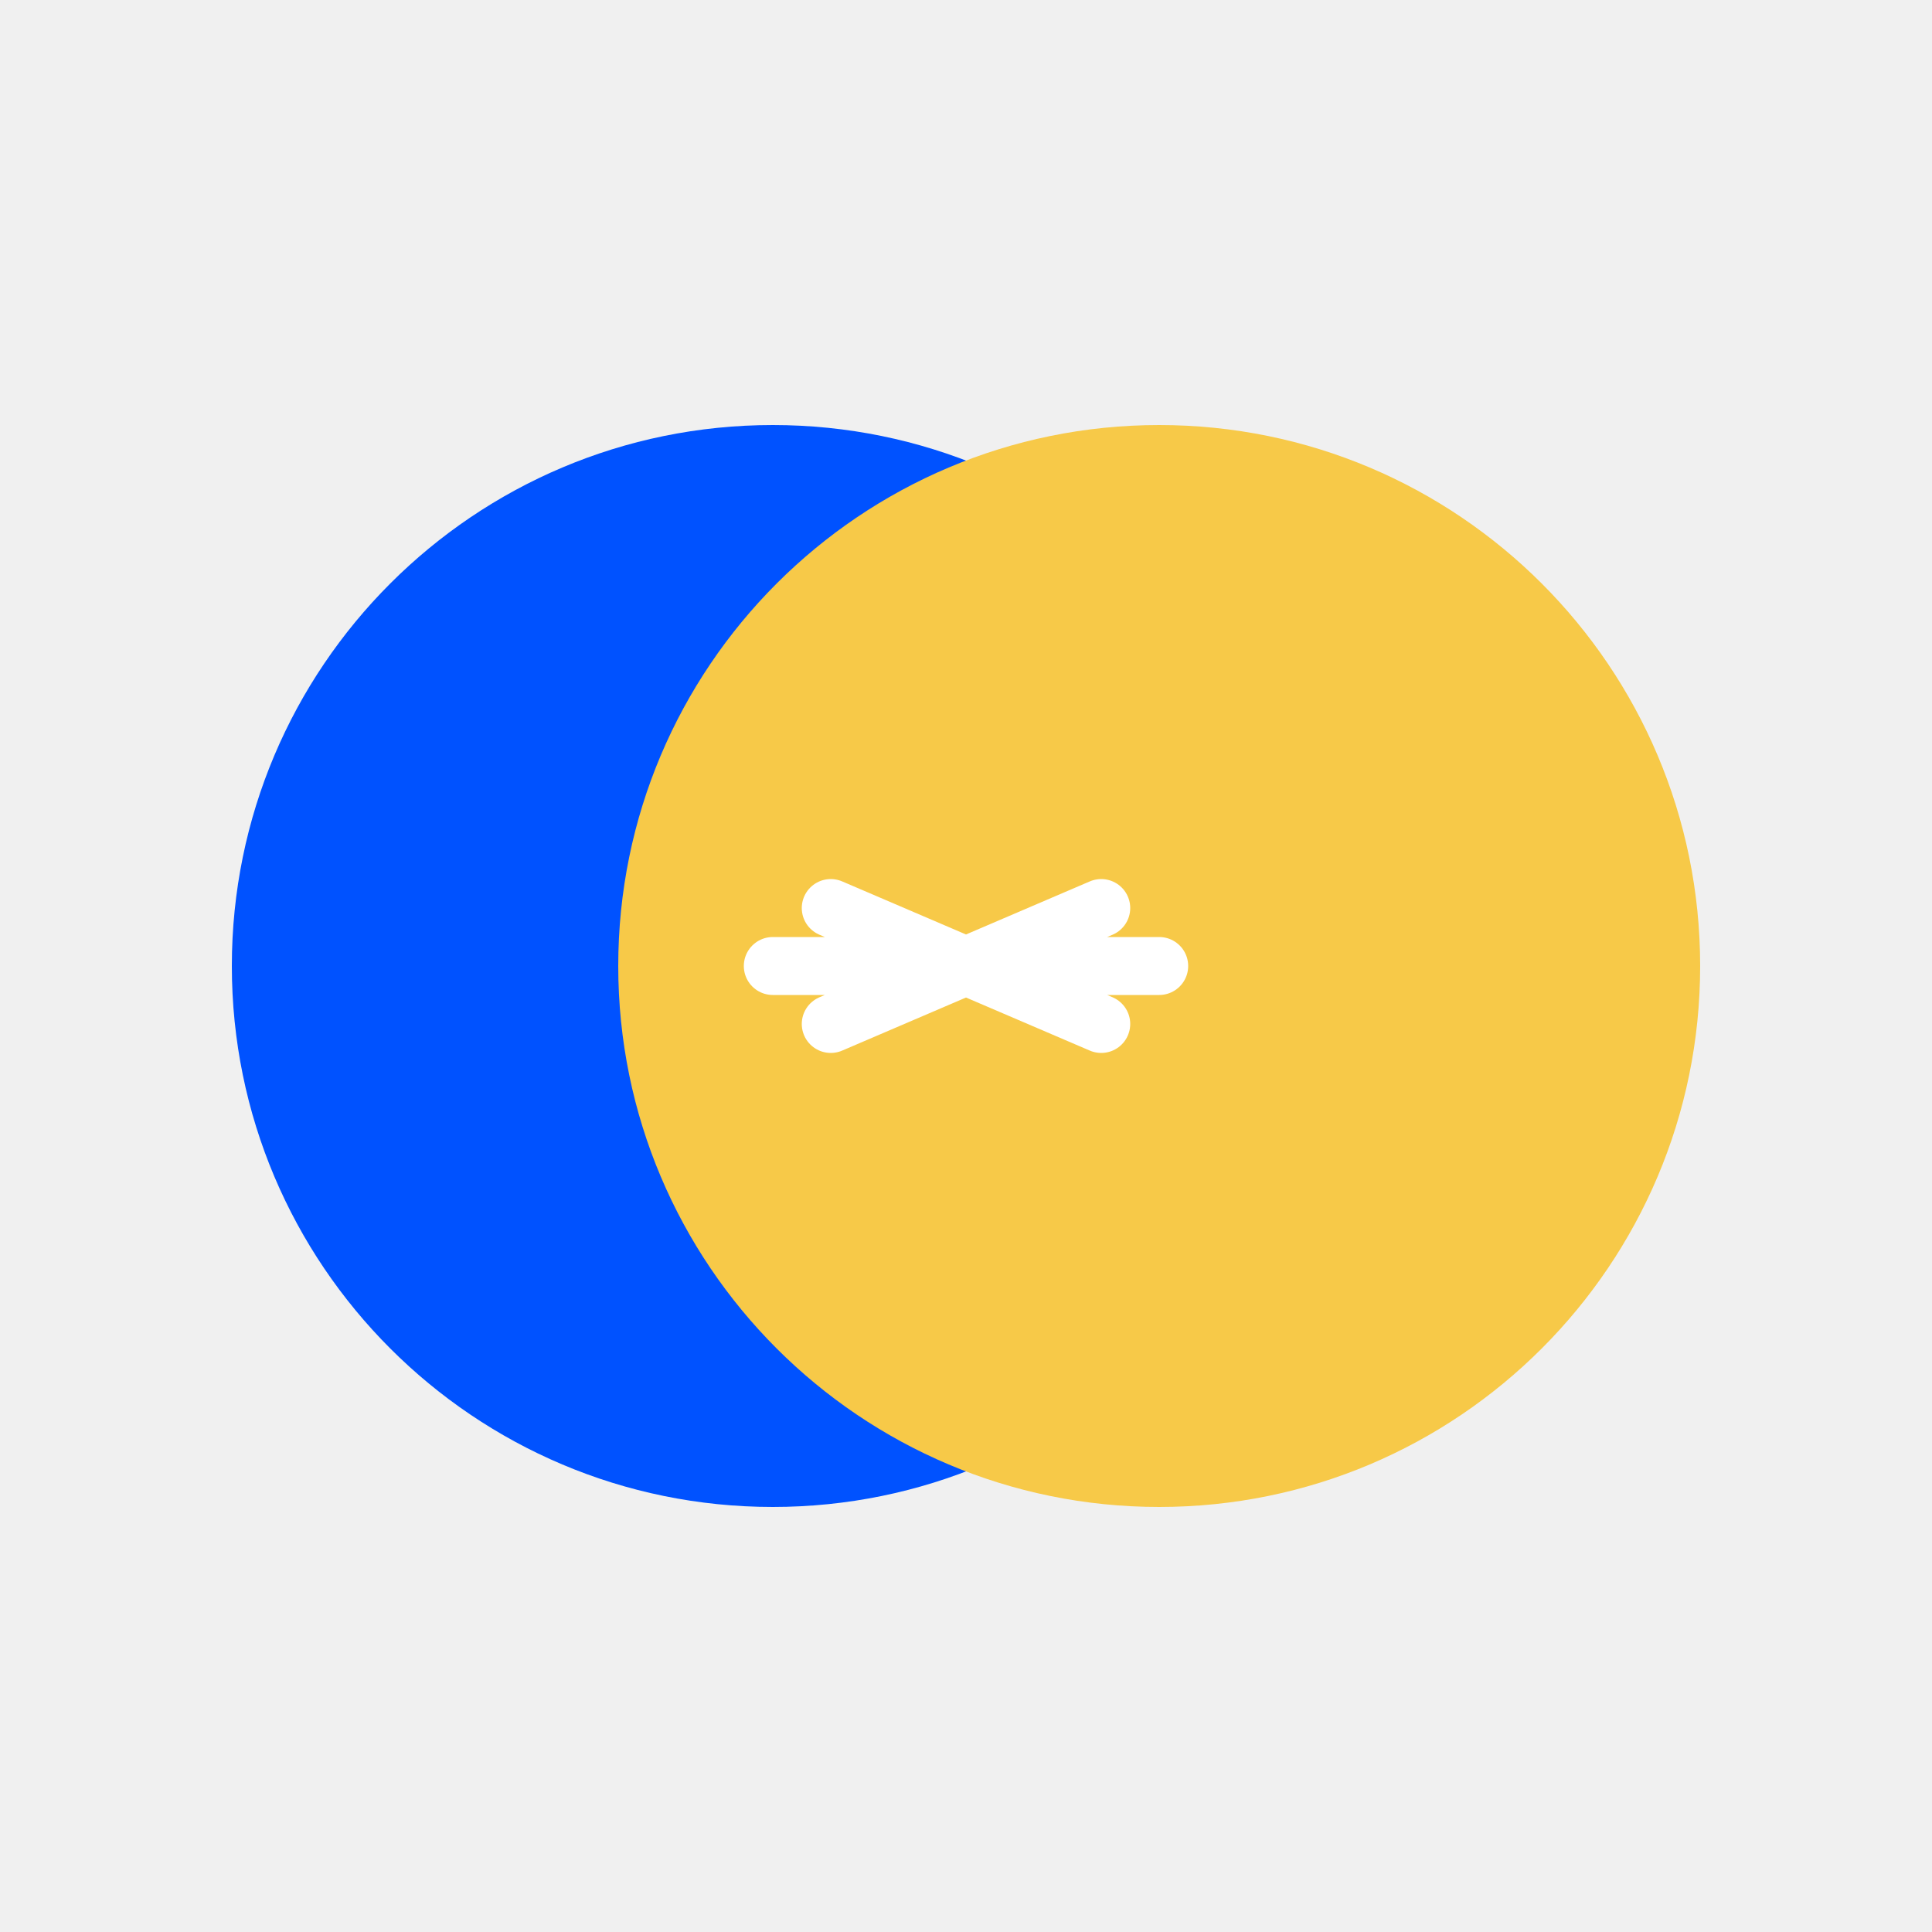
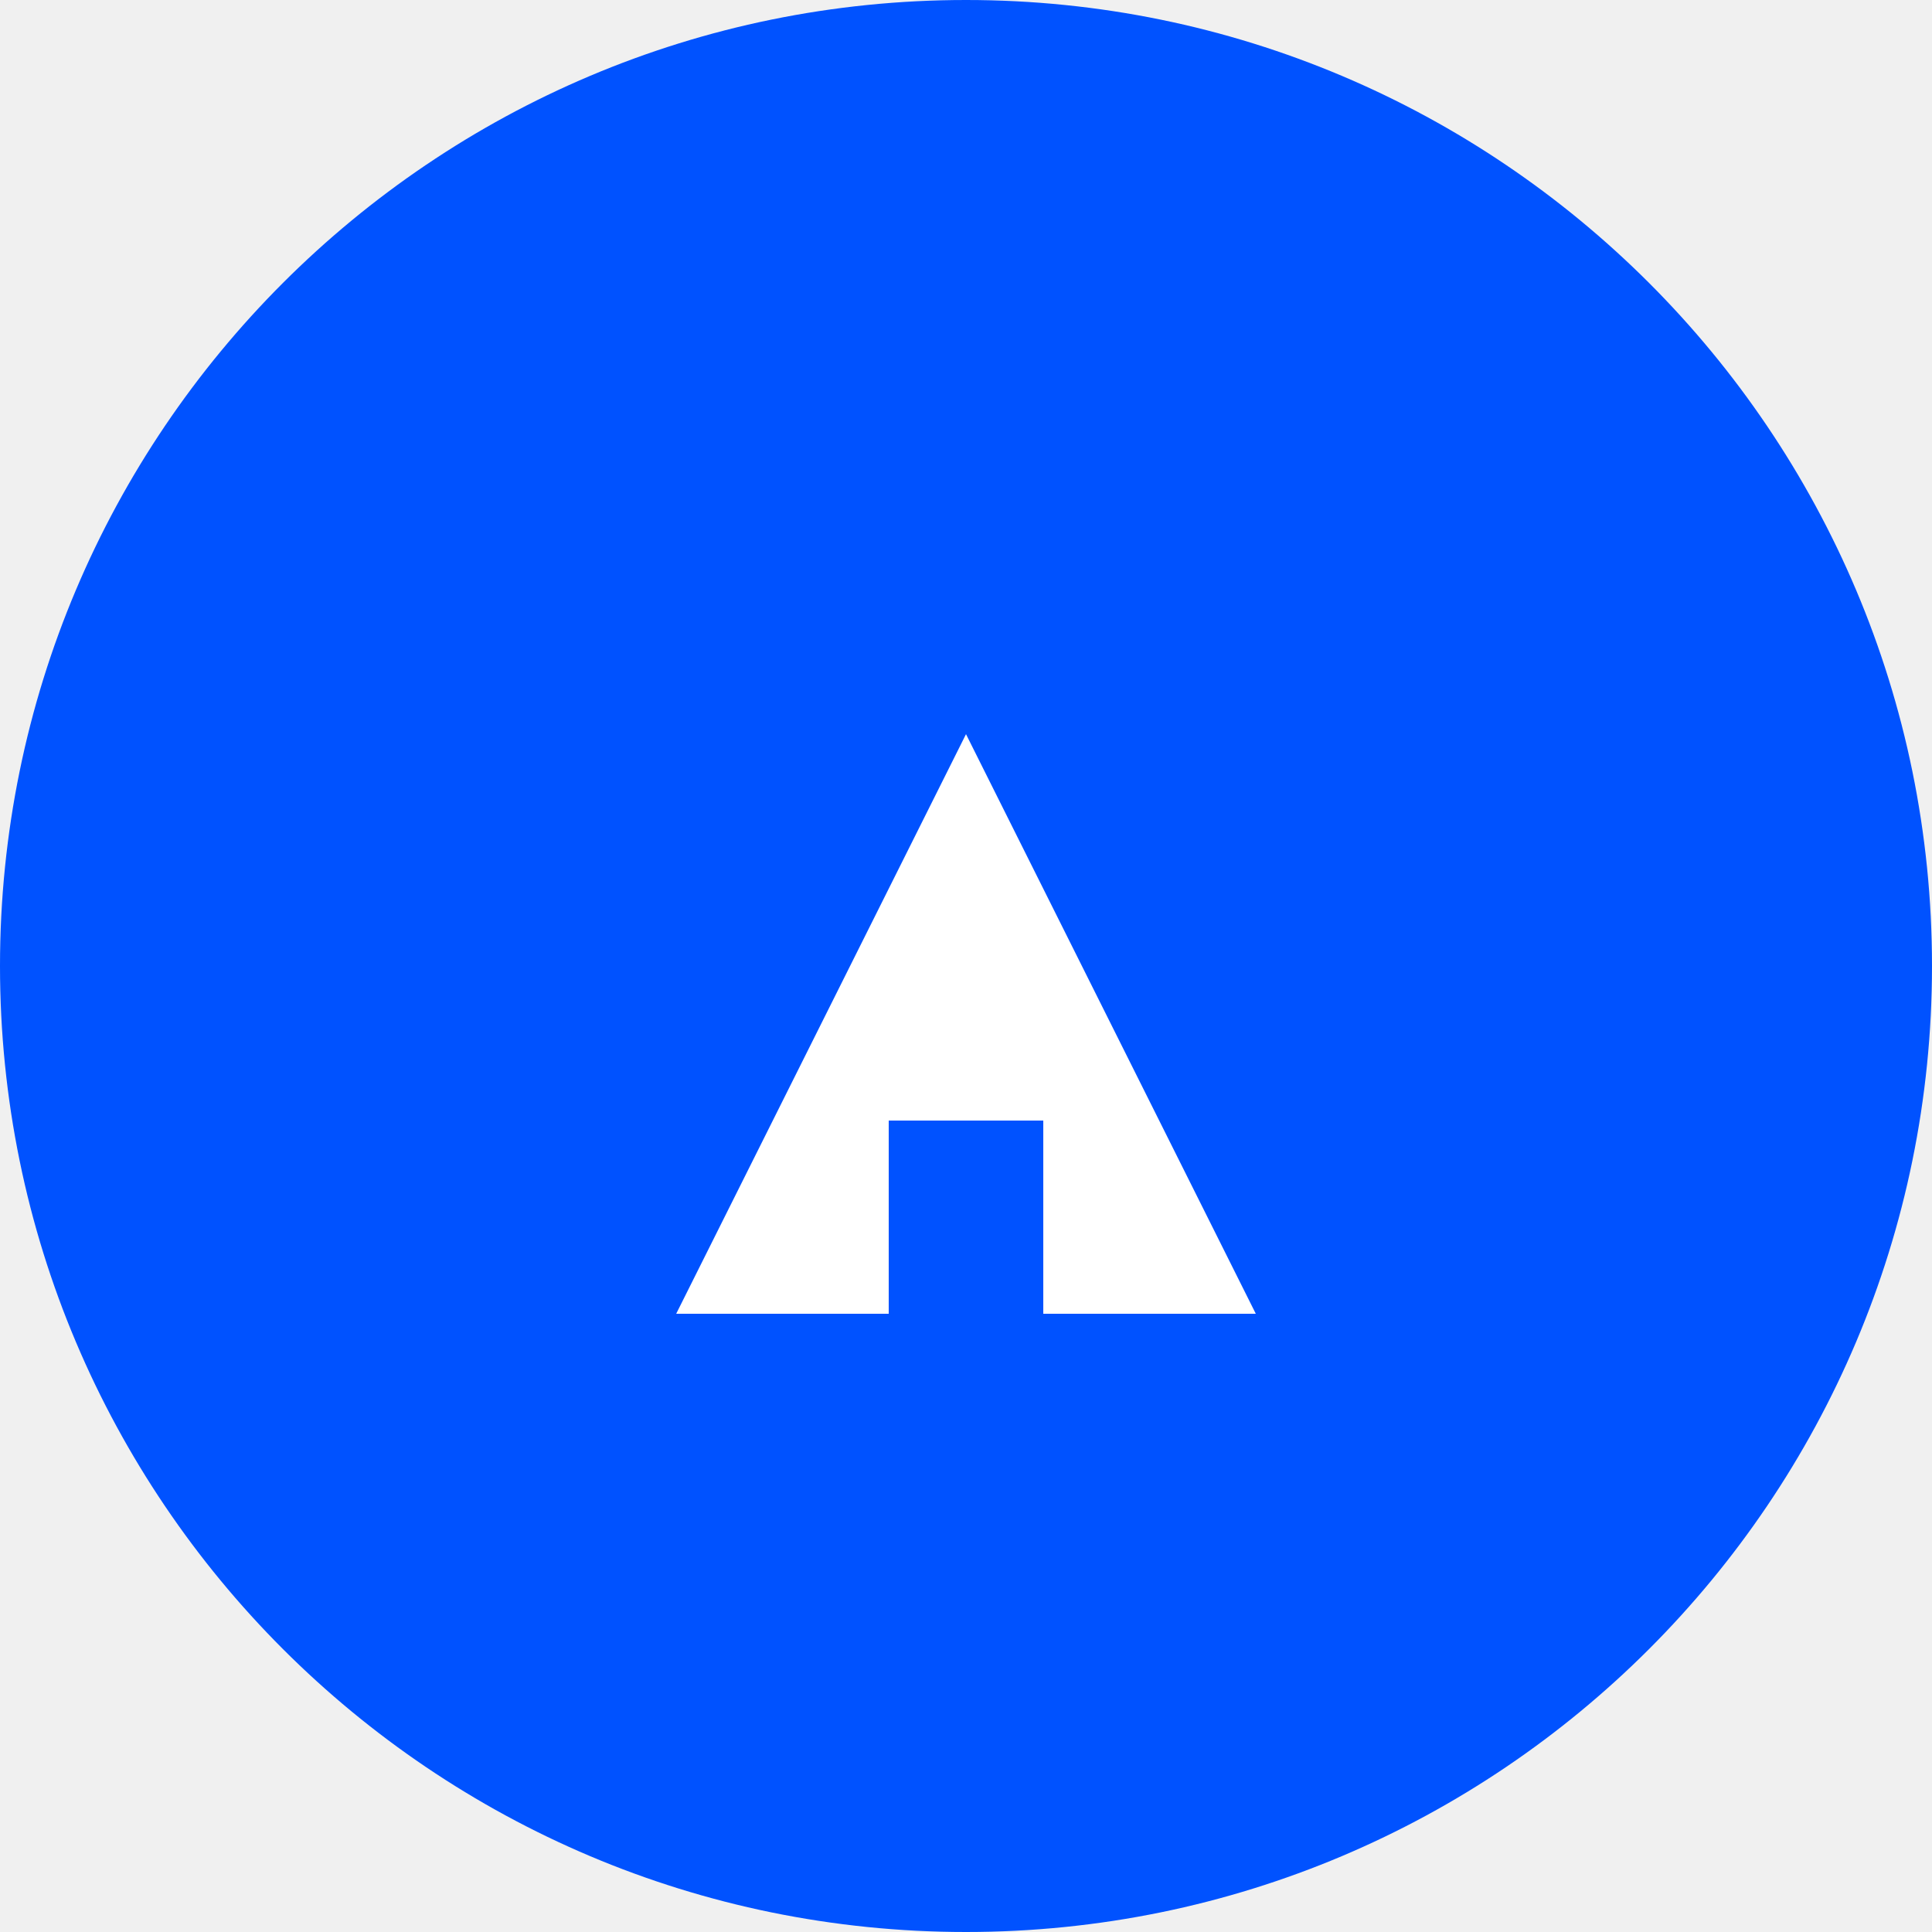
<svg xmlns="http://www.w3.org/2000/svg" viewBox="0 0 100 100">
-   <circle cx="40" cy="50" r="28" fill="#0052FF" />
-   <circle cx="60" cy="50" r="28" fill="#F7C948" />
-   <path d="M40 50 L60 50 M43 47 L57 53 M43 53 L57 47" stroke="white" stroke-width="3" stroke-linecap="round" />
+   <circle cx="50" cy="50" r="50" fill="#0052FF" />
+   <path fill="white" d="M50 38 L65 68 L35 68 Z" />
+   <rect x="46" y="58" width="8" height="10" fill="#0052FF" />
</svg>
